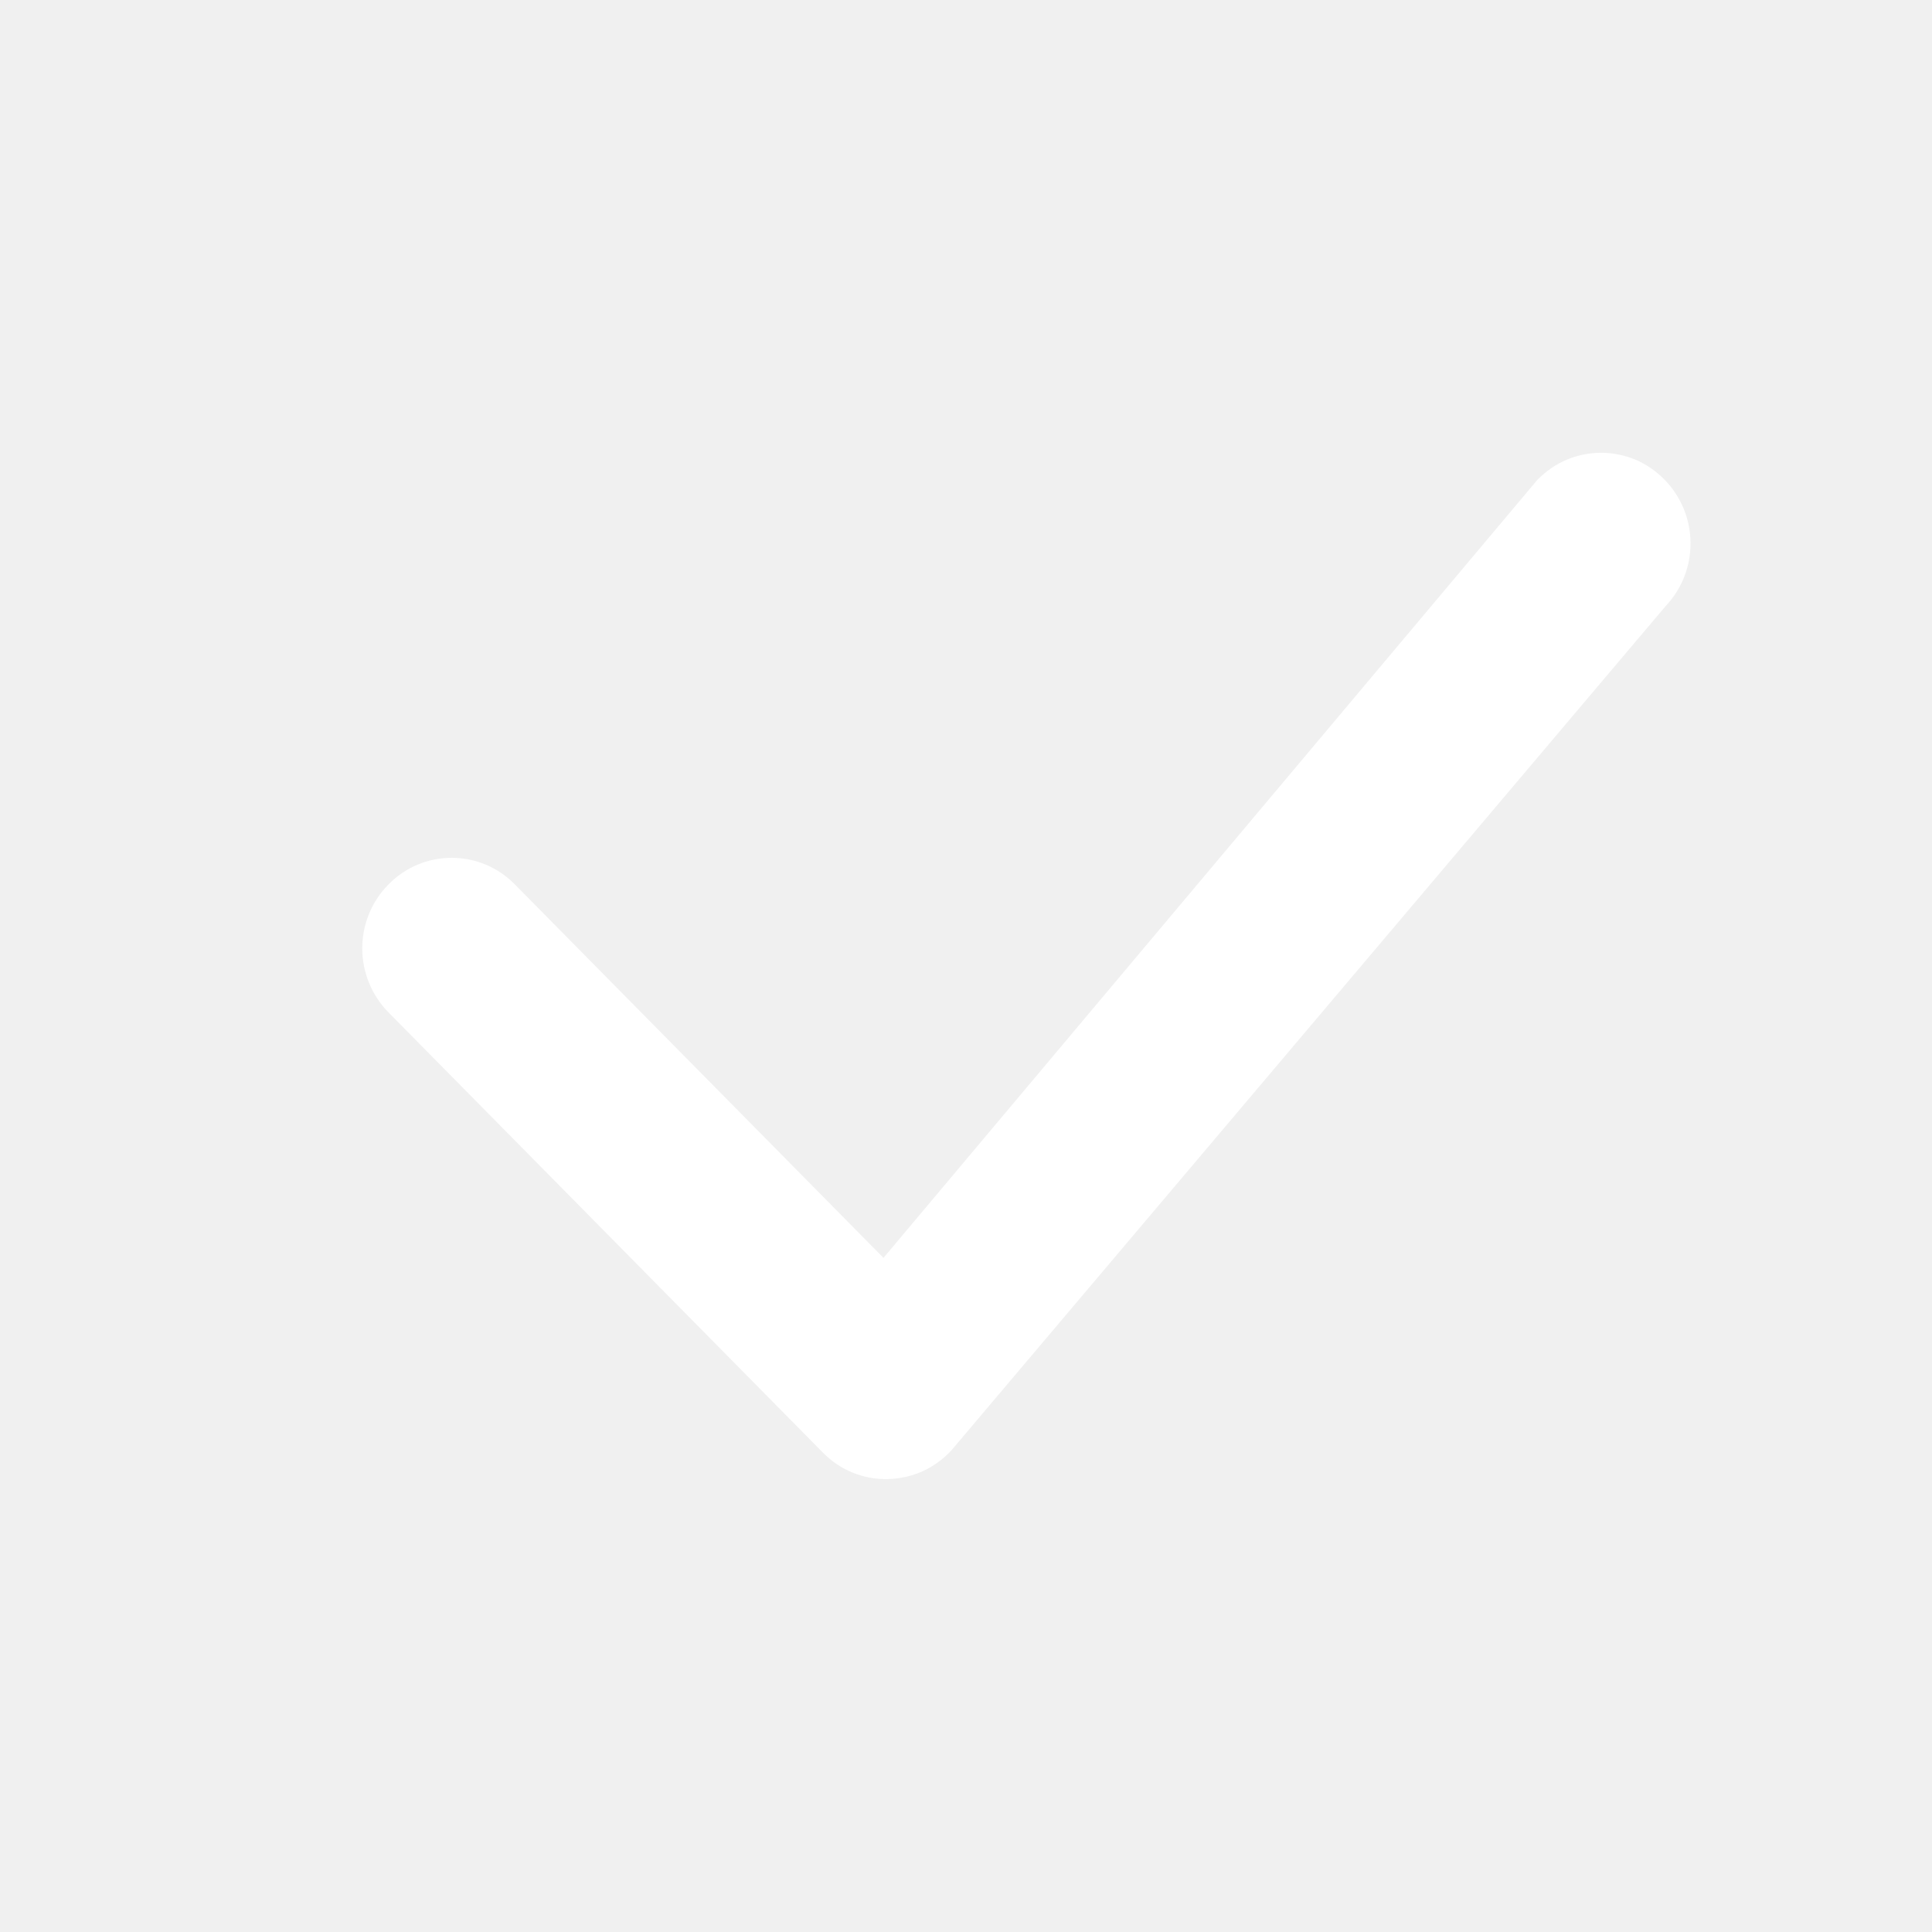
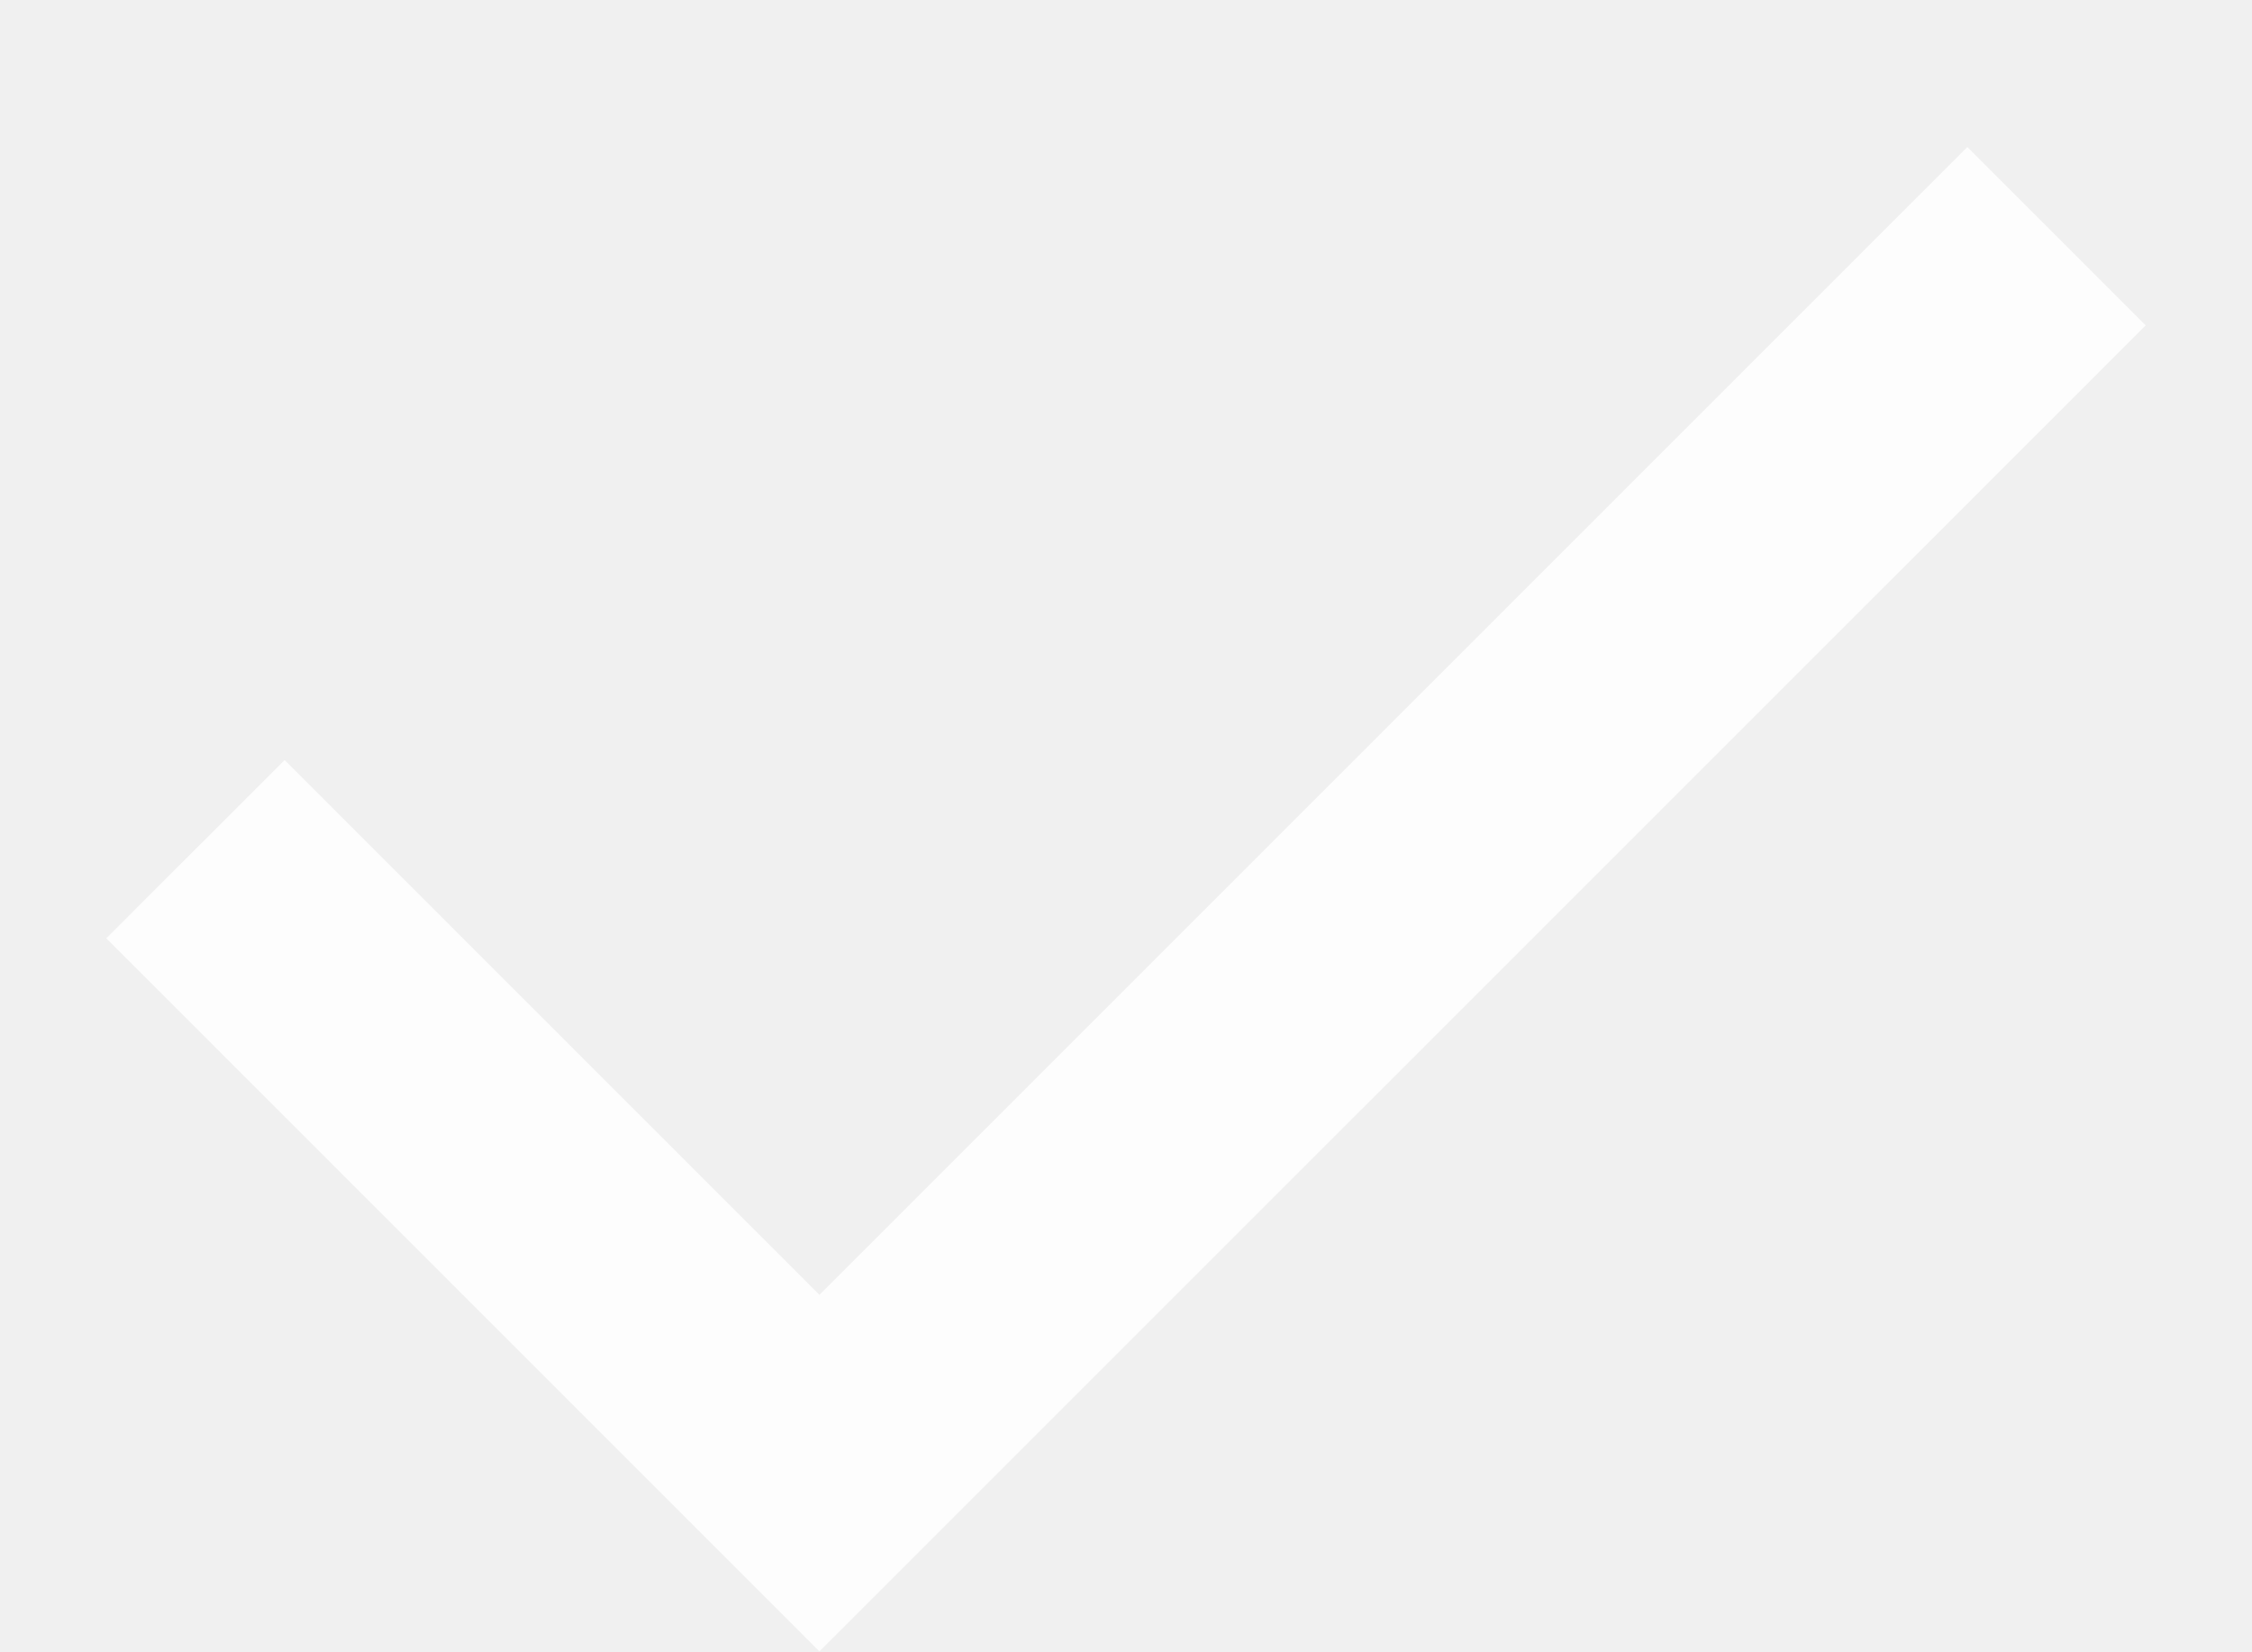
- <svg xmlns="http://www.w3.org/2000/svg" width="14" height="14" viewBox="0 0 14 14" fill="none">
-   <path d="M11.144 3.474C11.204 3.413 11.275 3.364 11.354 3.331C11.432 3.298 11.517 3.281 11.602 3.281C11.687 3.281 11.772 3.298 11.851 3.331C11.929 3.364 12 3.413 12.06 3.474C12.31 3.727 12.314 4.135 12.069 4.393L6.895 10.509C6.836 10.573 6.765 10.625 6.686 10.661C6.606 10.697 6.52 10.716 6.433 10.718C6.346 10.72 6.259 10.704 6.178 10.671C6.097 10.638 6.024 10.588 5.963 10.526L2.815 7.336C2.693 7.212 2.625 7.046 2.625 6.872C2.625 6.699 2.693 6.532 2.815 6.409C2.875 6.348 2.946 6.299 3.025 6.266C3.103 6.233 3.188 6.216 3.273 6.216C3.358 6.216 3.443 6.233 3.521 6.266C3.6 6.299 3.671 6.348 3.731 6.409L6.402 9.115L11.127 3.493C11.132 3.486 11.138 3.48 11.144 3.474Z" fill="white" />
+ <svg xmlns="http://www.w3.org/2000/svg" width="15" height="11" viewBox="0 0 15 11" fill="none">
+   <path d="M5.458 11L0.708 6.25L1.896 5.063L5.458 8.625L13.104 0.979L14.292 2.167L5.458 11Z" fill="#FDFDFD" />
</svg>
